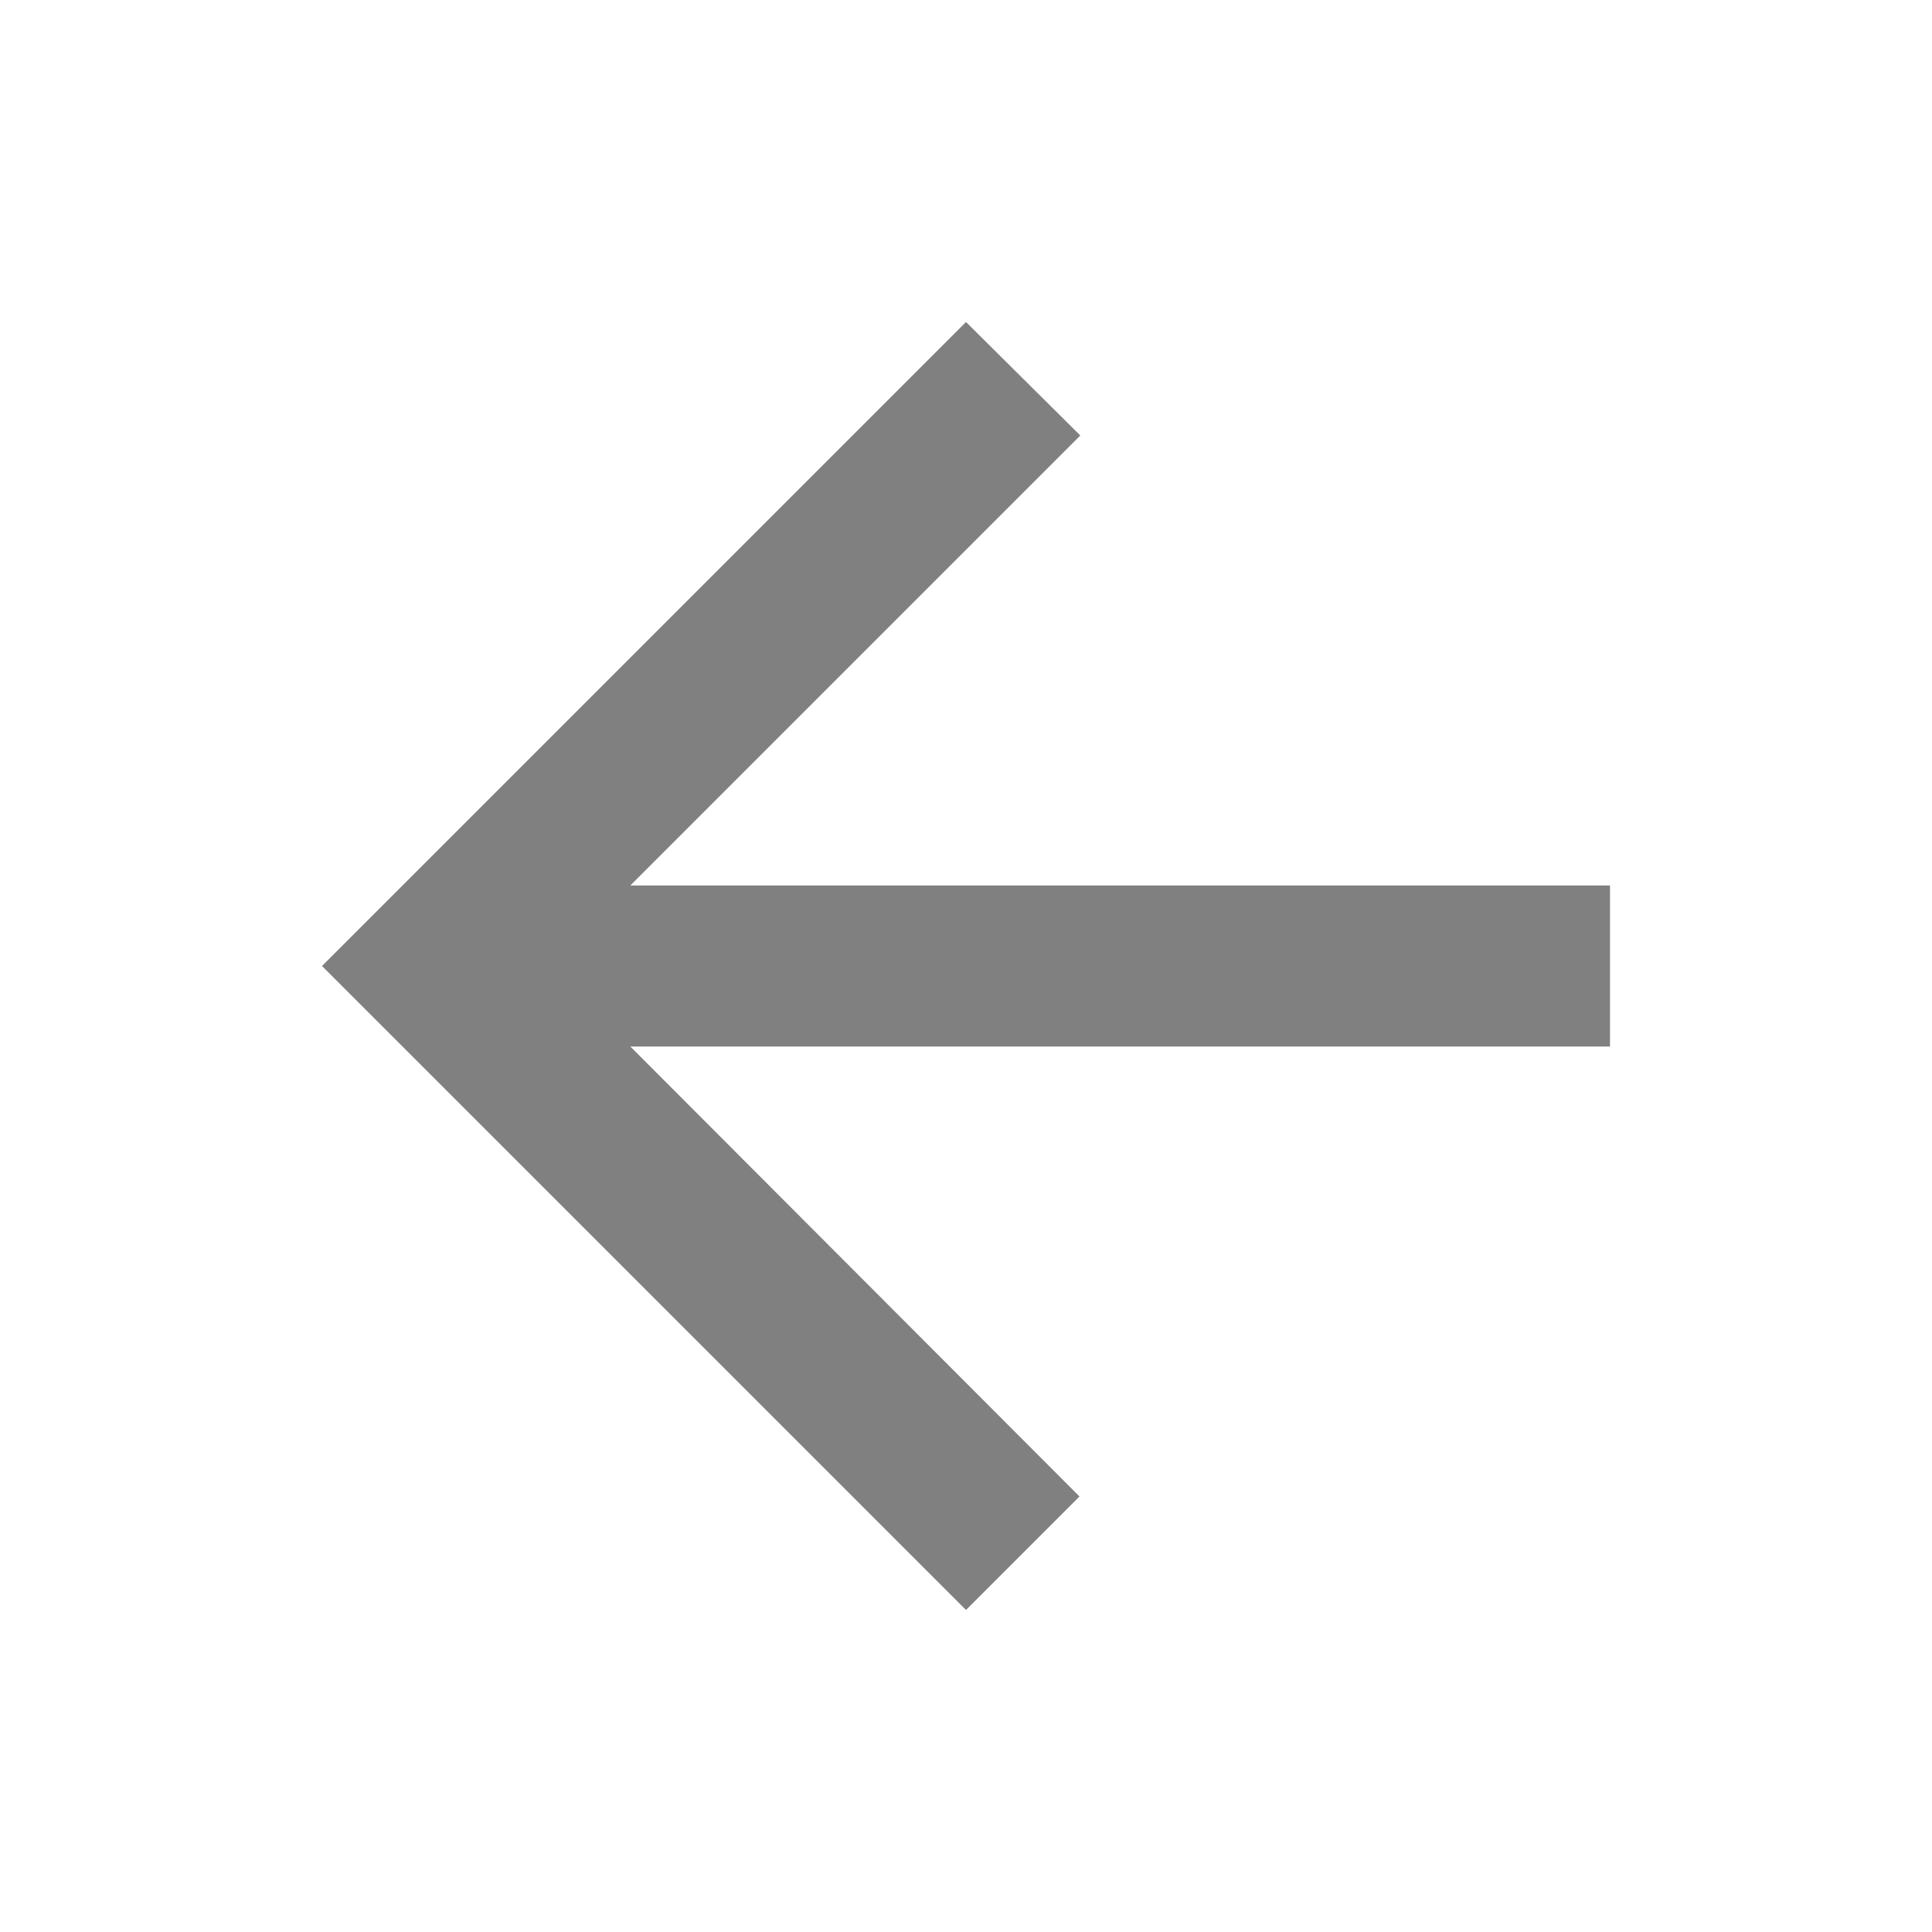
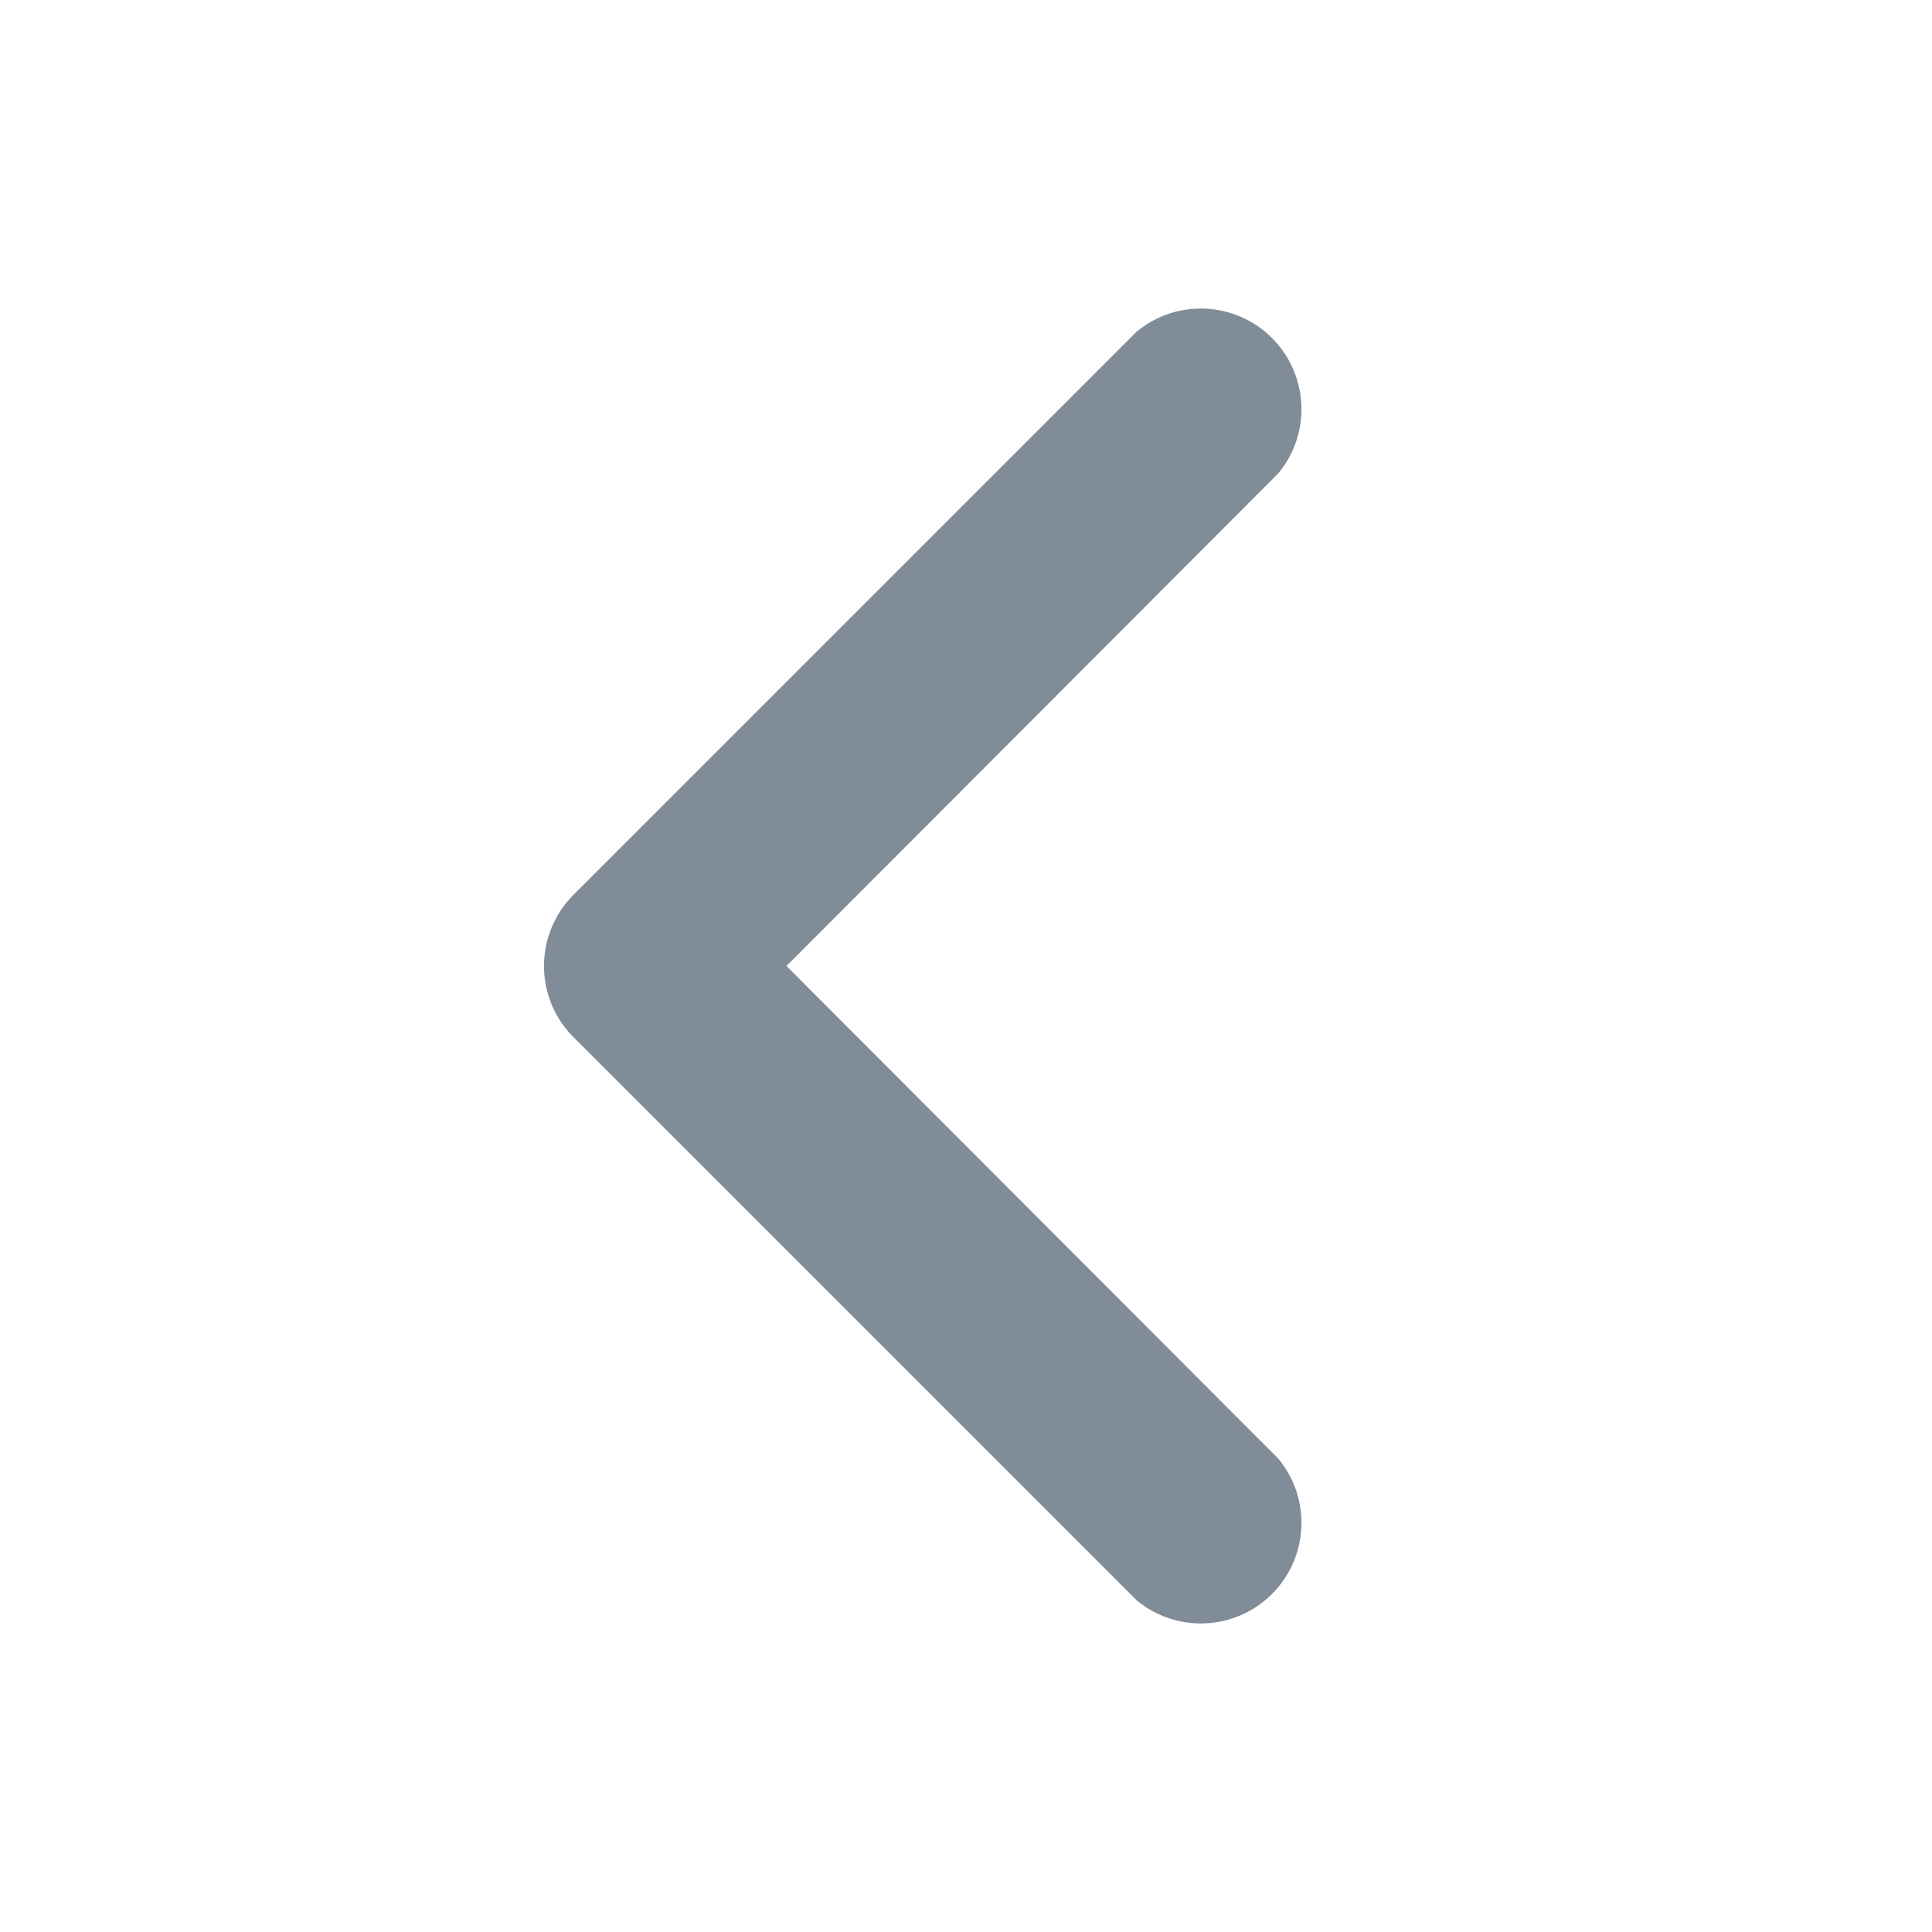
- <svg xmlns="http://www.w3.org/2000/svg" height="48px" viewBox="0 0 24 24" width="48px" fill="#808080">
-   <path d="M0 0h24v24H0z" fill="none" />
-   <path d="M20 11H7.83l5.59-5.59L12 4l-8 8 8 8 1.41-1.41L7.83 13H20v-2z" />
+ <svg xmlns="http://www.w3.org/2000/svg" fill="none" height="24" viewBox="0 0 24 24" width="24">
+   <path d="M15.88 18.12a1.25 1.25 0 0 1-1.76 1.76l-7-7a1.25 1.25 0 0 1 0-1.76l7-7a1.25 1.25 0 0 1 1.76 1.76L9.77 12z" fill="#818C99" />
</svg>
